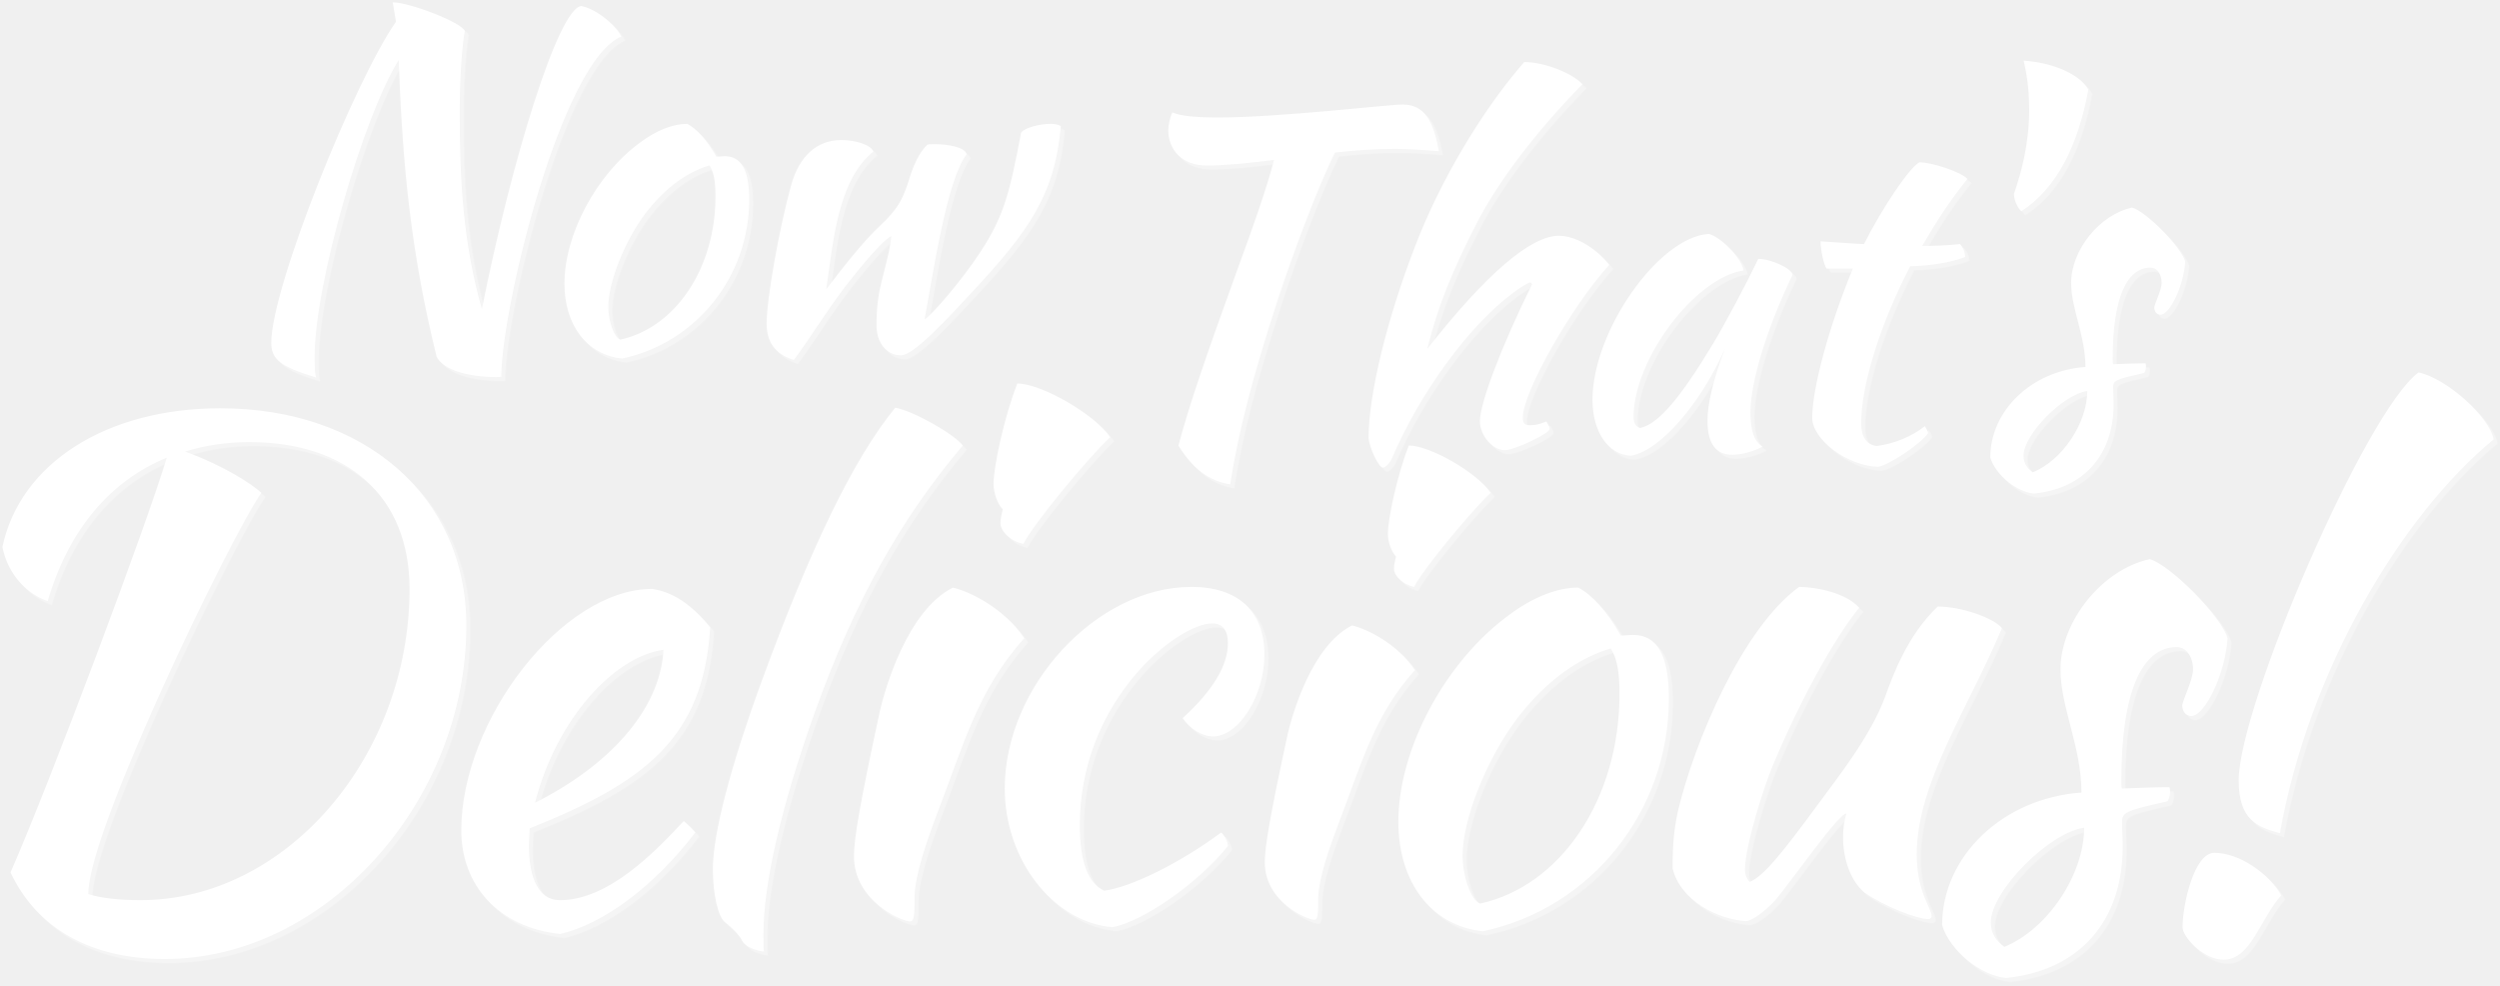
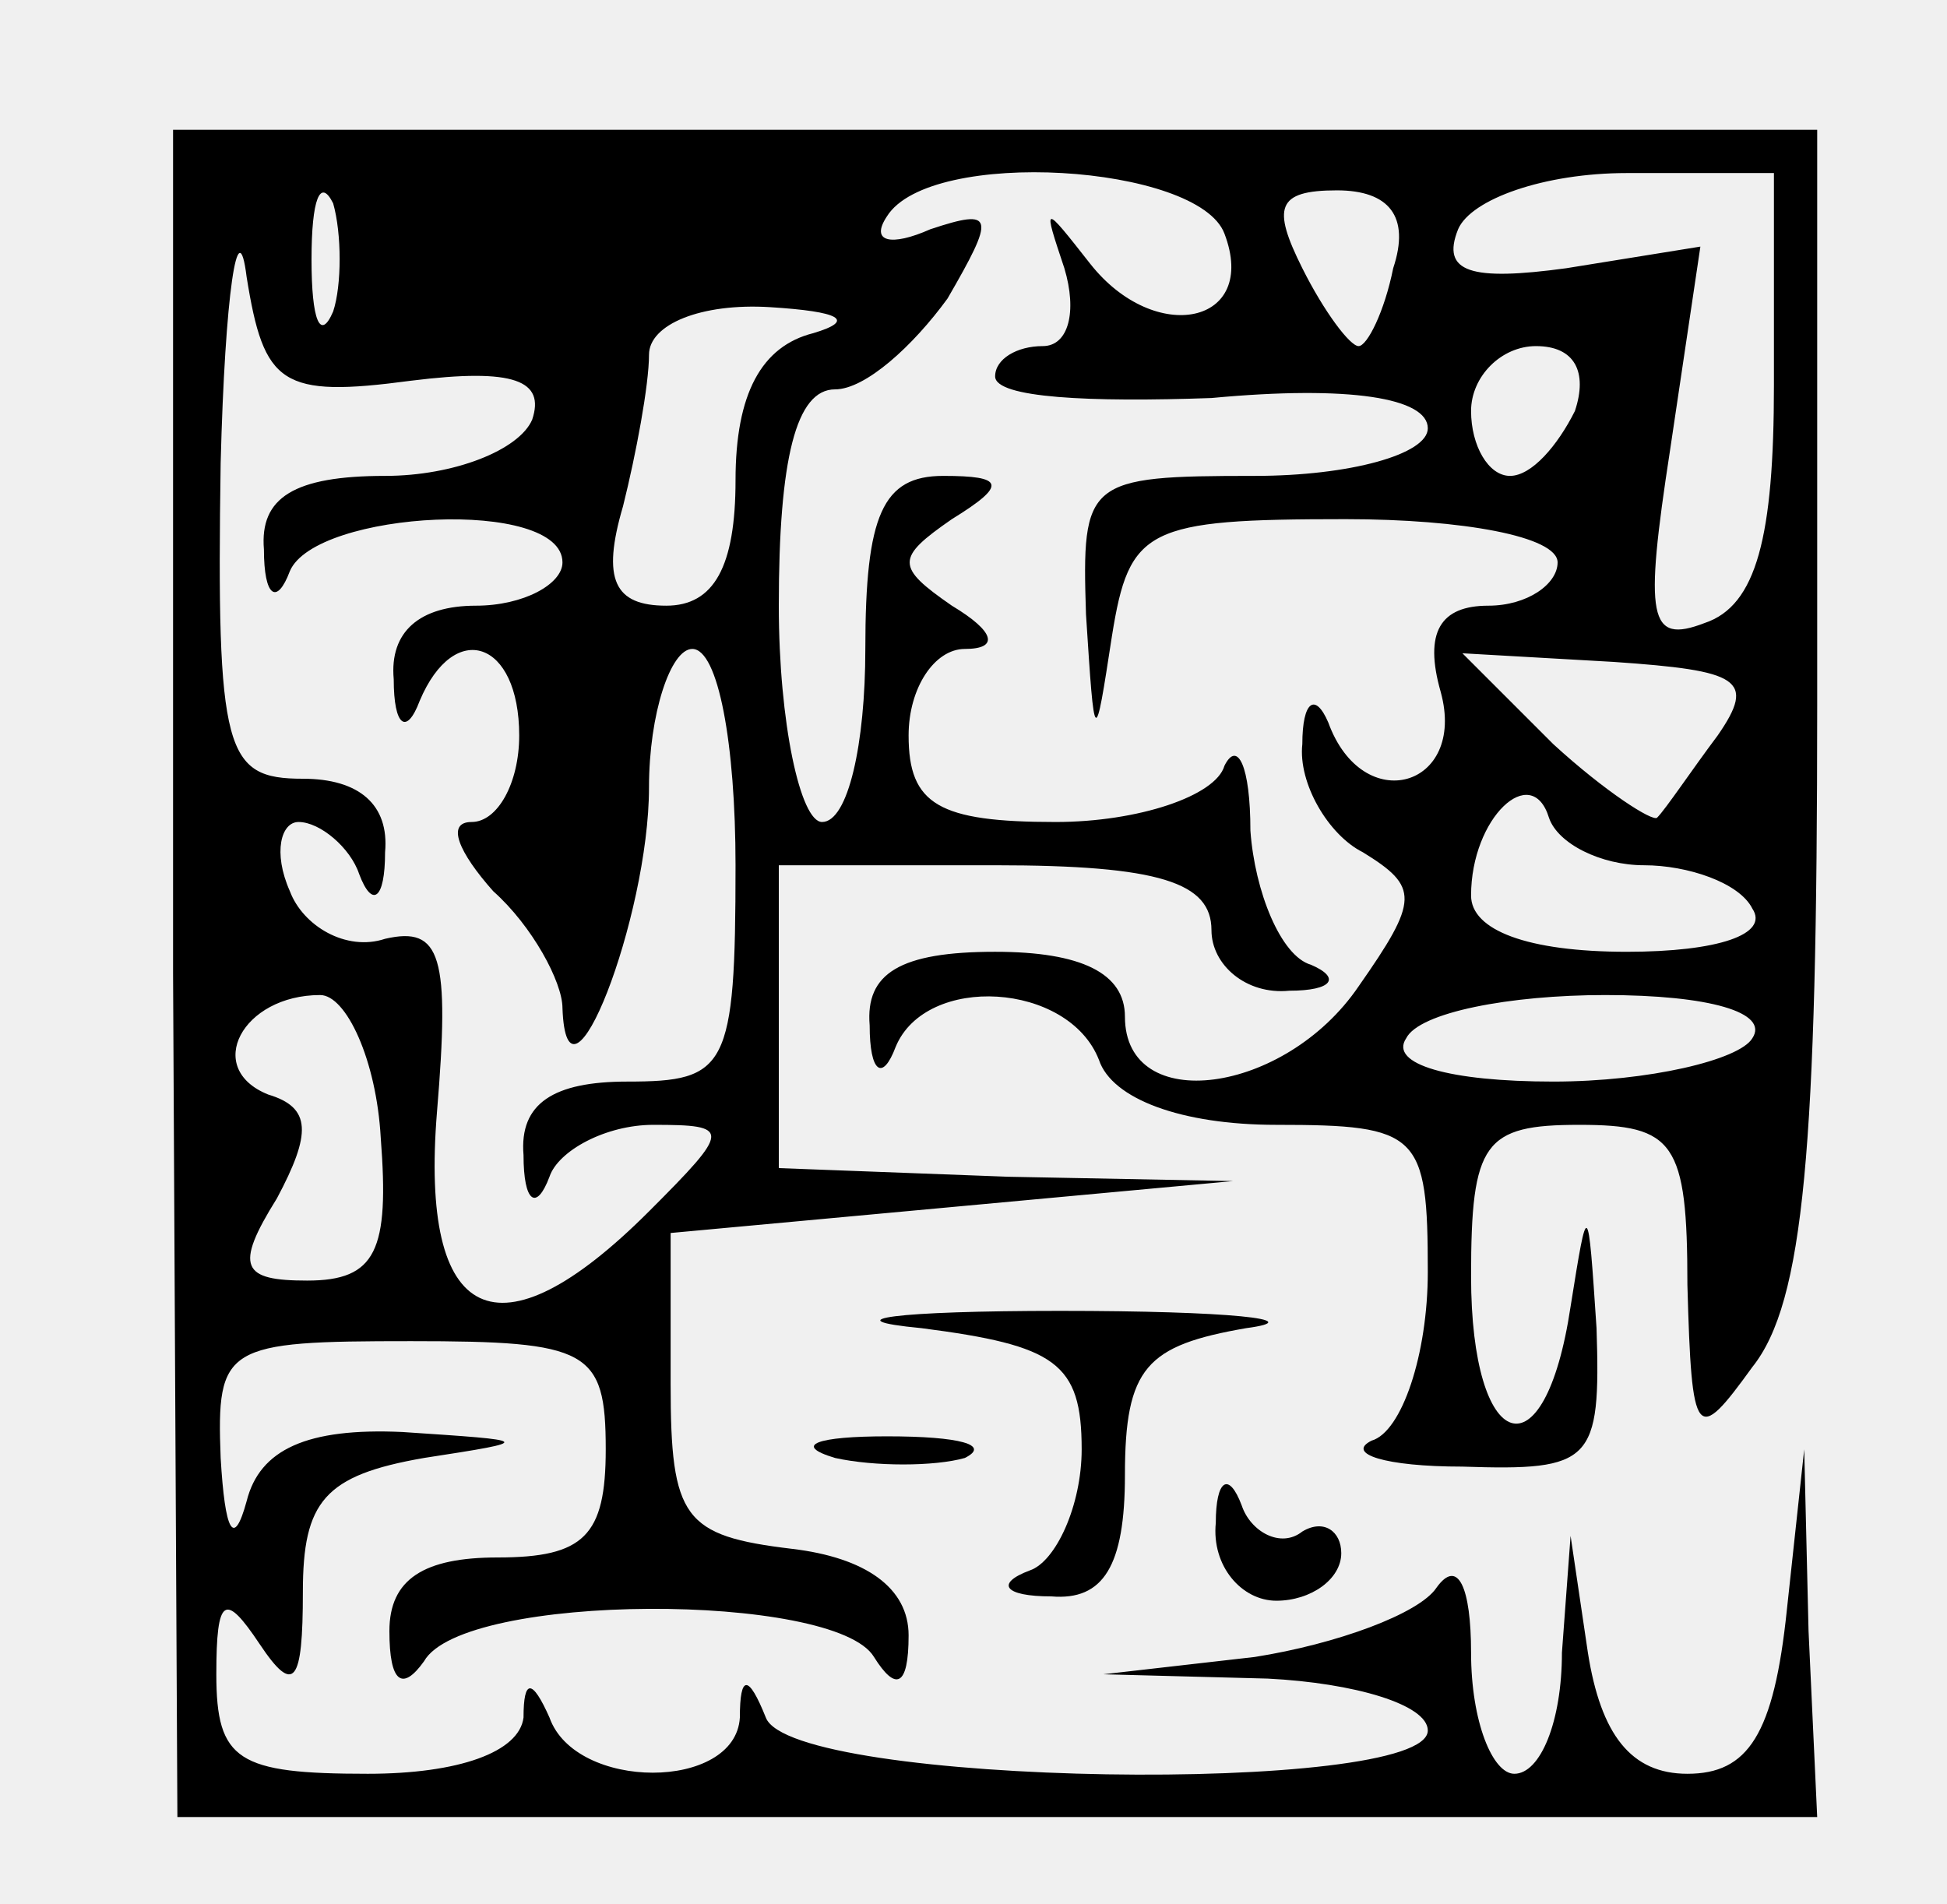
- <svg xmlns="http://www.w3.org/2000/svg" viewBox="0 0 606 239">
-   <defs>
-     <filter x="-50%" y="-50%" width="200%" height="200%" filterUnits="objectBoundingBox" id="a">
-       <feOffset dx="1" dy="1" in="SourceAlpha" result="shadowOffsetOuter1" />
-       <feColorMatrix values="0 0 0 0 1 0 0 0 0 1 0 0 0 0 1 0 0 0 0.323 0" in="shadowOffsetOuter1" result="shadowMatrixOuter1" />
-       <feMerge>
-         <feMergeNode in="shadowMatrixOuter1" />
-         <feMergeNode in="SourceGraphic" />
-       </feMerge>
-     </filter>
-   </defs>
-   <g filter="url(#a)" fill="#FFF" fill-rule="evenodd">
-     <path d="M292.595 40.128c4.368 0 10.08-.56 16.352-1.344-1.792 6.944-5.376 17.024-8.512 25.536-8.176 22.512-12.208 34.384-14.672 43.68 3.36 5.488 7.392 8.624 12.544 9.408 2.016-12.656 5.264-25.536 11.76-45.36 3.36-10.192 9.408-26.544 13.664-35.056 4.928-.56 9.856-.896 14.56-.896 2.688 0 6.832.224 10.64.56-1.232-6.832-3.248-11.312-8.736-11.312-3.92 0-29.568 3.136-44.912 3.136-5.04 0-9.072-.336-10.976-1.232-.56 1.12-1.008 3.136-1.008 4.256 0 4.816 3.36 8.624 9.296 8.624zm39.286 65.968c.112 2.352 2.464 7.28 3.472 7.28.56 0 1.68-1.12 2.128-2.128 6.72-15.792 18.592-32.144 29.232-40.096 1.568-1.232 3.92-2.688 4.368-2.688.112 0 .448.336.448.448-7.28 14.672-12.656 28.784-12.656 33.152 0 3.472 3.024 7.056 6.048 7.056 2.352 0 10.864-4.032 10.864-5.152 0-.336-.112-.672-.784-1.792-.336 0-1.68.896-3.92.896-1.456 0-1.792-.448-1.792-1.904 0-6.048 11.76-26.88 20.944-36.96-3.36-4.256-8.288-7.056-12.208-7.056-6.832 0-17.696 9.296-31.92 27.44 2.688-10.752 6.16-19.04 11.872-30.24 5.264-10.304 14.56-22.512 25.76-33.936-2.576-2.8-9.408-5.376-14.112-5.376-10.192 11.648-20.384 28.784-26.432 44.576-6.832 17.584-11.312 35.952-11.312 46.48zm94.502-43.344c-3.248 6.72-7.728 15.12-10.864 20.384-8.064 13.44-13.44 19.712-17.808 20.608-1.008-.336-1.568-1.12-1.568-2.688 0-13.776 14.672-33.6 26.656-35.504-.336-2.8-5.376-8.064-8.4-8.848-12.096.672-28.224 23.52-28.224 40.208 0 7.728 3.808 13.328 9.296 13.552 6.944-1.12 16.8-12.32 22.848-25.984-2.8 7.28-4.256 13.328-4.256 17.472 0 5.6 2.016 8.288 6.048 8.288 2.24 0 5.488-.896 7.28-2.016-2.016-1.12-2.912-4.032-2.912-8.176 0-7.616 4.144-20.832 10.192-33.376.112-1.456-5.152-3.92-8.288-3.92zm22.934 2.352c-5.712 13.776-9.856 28.896-9.856 36.176 0 5.264 8.512 11.648 15.904 11.872 2.464-.224 10.528-5.6 12.208-8.176-.112-.448-.448-1.12-.784-1.68-3.136 2.464-7.28 4.256-11.76 4.816-2.352-.336-3.696-2.128-3.696-5.488 0-9.184 4.48-23.744 11.872-38.08 5.152-.112 9.744-.896 13.328-2.24 0-1.232-.56-2.464-1.232-3.136-3.136.336-6.272.448-9.184.448 3.696-6.272 6.496-10.64 10.976-16.24-1.456-1.68-8.624-4.032-11.648-4.032-2.464 1.344-8.96 10.976-13.44 19.824-3.024-.112-6.608-.448-10.528-.672 0 2.016.784 5.712 1.456 6.608h6.384zm40.854-13.888c8.624-5.6 13.776-16.016 16.24-29.456-1.904-3.696-8.624-6.608-15.68-7.056 1.008 4.256 1.344 8.176 1.344 11.872 0 8.288-1.904 15.232-3.696 20.384 0 1.568.896 3.472 1.792 4.256zm39.734 12.208c-.896-3.472-9.52-12.208-12.88-13.104-7.84 1.68-14.784 10.304-14.784 18.256 0 6.272 3.472 12.768 3.472 20.384-12.992.896-23.072 10.528-23.072 21.952 1.232 4.144 6.384 8.4 10.64 8.736 11.984-1.232 19.264-9.296 19.264-21.728 0-1.792-.112-2.912-.112-4.032 0-1.68.56-1.904 7.504-3.472.224-.224.448-.896.448-1.456 0-.56 0-.672-.112-.896-2.352 0-4.704.112-7.84.224-.112-.224-.112-.448-.112-1.344 0-14.336 3.248-22.064 9.184-22.064 1.568 0 2.688 1.568 2.688 3.696 0 1.792-1.792 5.152-1.792 6.048.112 1.008.56 1.568 1.456 1.68 2.352 0 5.712-7.168 6.048-12.88zm-36.96 51.072c-1.456-1.008-2.24-2.352-2.24-4.032 0-5.152 9.632-14.896 15.456-15.68 0 7.728-6.048 16.8-13.216 19.712zM76.645 91.512c-.224-.896-.336-1.904-.336-5.04 0-17.808 11.872-58.352 20.384-71.904.896 25.872 3.024 46.928 9.184 71.904 1.568 3.136 7.504 4.928 14.336 4.928.448 0 1.008 0 1.456-.112-.112-.112-.112-.224-.112-.336.336-17.92 14.896-76.272 29.12-82.096-1.68-3.248-6.496-6.832-9.744-7.392-5.6.672-16.912 37.52-24.08 73.472-4.592-16.128-5.376-31.472-5.376-47.712 0-8.176.56-16.128 1.232-19.712-.672-2.016-13.328-6.944-17.472-6.944l.784 4.704c-9.856 14-30.24 64.288-30.24 77.84 0 4.032 2.352 5.824 10.864 8.4zm74.23-4.592c17.92-3.808 30.8-19.824 30.8-38.528 0-7.168-1.904-10.528-5.936-10.528-.672 0-1.344.112-2.016.112-2.24-3.92-4.704-6.72-7.056-7.952-3.472 0-7.504 1.568-11.536 4.592-10.528 7.728-18.256 22.176-18.256 34.16 0 10.08 5.488 17.248 14 18.144zm5.712-35.28c3.696-4.816 8.96-9.632 15.456-11.536 1.008 1.568 1.456 3.696 1.456 7.504 0 17.472-9.744 31.808-23.072 34.72-1.456-.448-2.912-4.368-2.912-7.952 0-5.936 3.92-15.904 9.072-22.736zm29.318 26.768c0 4.368 1.904 7.392 6.608 8.848 4.704-6.384 6.832-10.304 12.544-17.92 2.8-3.584 8.736-10.976 11.088-12.096-.224 2.464-.672 4.368-2.352 10.976-.896 3.584-1.232 6.384-1.232 10.752 0 4.144 2.464 7.168 5.936 7.168 3.136 0 11.648-9.296 17.248-15.344 13.776-14.784 20.048-23.632 21.504-40.208-.448-.336-1.344-.56-2.464-.56-2.576 0-6.272.896-7.168 2.128-2.8 14.672-4.144 20.16-9.856 28.896-4.592 7.056-12.208 15.792-13.552 16.352 2.016-10.752 5.376-33.824 10.192-39.984-.336-1.792-4.704-2.464-7.616-2.464-.784 0-1.456 0-1.904.112-2.912 2.912-3.92 6.944-4.816 9.632-1.232 3.472-2.128 5.824-6.832 10.192-3.36 3.136-7.952 8.736-12.88 15.232 1.68-11.088 2.688-26.32 11.424-33.376-.56-1.68-4.48-2.8-7.728-2.8-6.048 0-10.304 4.032-12.208 10.976-2.912 10.528-5.936 27.552-5.936 33.488z" />
-     <path d="M2.552 211.472c6.396 13.612 19.516 20.992 37.392 20.992 39.032 0 73.144-38.212 73.144-80.852 0-31.324-24.764-52.644-59.696-52.644-27.716 0-48.544 13.448-52.808 33.62 1.312 6.724 6.068 11.48 10.988 13.12 5.084-17.384 15.252-29.192 28.864-34.768-4.592 15.416-28.208 78.556-37.884 100.532zm57.892-104.304c23.78 0 38.868 13.12 38.868 35.588 0 40.344-29.684 75.44-65.272 75.44-5.084 0-9.676-.492-12.628-1.476 0-6.232 5.248-21.648 17.712-49.364 9.84-21.812 20.828-43.132 24.272-47.888-2.296-2.132-9.02-6.56-18.532-10.004 4.756-1.476 10.004-2.296 15.58-2.296zm111.768 44.936c-4.428-5.576-9.184-8.692-14.104-9.348-21.648 0-46.248 31.652-46.248 58.548 0 13.12 8.856 23.452 23.944 25.092 10.332-2.296 22.96-11.644 32.8-24.6-.82-.984-1.64-1.804-2.788-2.788-6.888 7.38-18.204 19.188-30.012 19.188-6.232 0-7.544-7.544-7.544-13.12 0-1.476.164-2.952.164-4.264 27.88-11.152 42.148-21.812 43.788-48.708zm-11.316 5.412c-.82 14.924-13.776 28.372-31.16 37.064 5.248-20.336 19.188-35.424 31.16-37.064zm11.968 53.14c0 6.278 1.314 11.826 3.066 12.994 1.314.876 3.504 3.212 3.942 4.234.584 1.314 2.774 2.482 5.402 2.774-.146-.73-.146-.876-.146-4.234 0-12.264 4.38-31.244 12.556-54.02 9.636-26.718 20.586-46.428 35.77-64.386-1.606-2.482-11.68-8.322-16.352-9.198-10.074 12.264-20.586 34.018-32.558 66.722-7.446 20.44-11.68 36.646-11.68 45.114zm34.217-3.118c0 10.974 11.718 15.81 13.578 15.81 1.116 0 1.116-1.674 1.116-6.138.186-5.394 2.976-13.392 5.58-20.274 6.324-16.368 9.672-29.574 21.018-42.222-4.836-7.254-13.206-11.346-17.298-12.276-11.16 5.58-16.554 24.924-17.67 29.76-4.836 22.32-6.324 31.062-6.324 35.34zm35.526-80.724c0 2.046 2.604 4.464 5.58 5.022 1.86-4.092 15.438-20.646 21.018-25.854-3.72-5.58-16.74-13.02-22.506-13.02-3.162 7.998-5.766 20.088-5.766 24.366 0 2.046.93 4.836 2.232 6.138-.372 1.488-.558 2.604-.558 3.348zm1.041 64.322c0 17.22 11.644 32.308 26.076 33.62 7.38-1.312 20.828-10.66 28.044-19.68 0-.984-.82-2.624-1.64-3.28-10.168 7.544-21.976 13.284-28.372 14.104-3.936-1.804-5.904-7.052-5.904-15.908 0-13.94 5.084-27.06 14.432-37.556 6.068-6.724 13.448-11.316 17.712-11.316 2.46 0 3.772 1.64 3.772 4.756 0 5.412-3.608 11.48-10.988 18.204 1.804 2.624 4.756 4.428 7.38 4.428 6.232 0 12.464-9.84 12.464-19.844 0-10.496-6.396-16.4-17.712-16.4-22.96 0-45.264 24.108-45.264 48.872zm63.06 17.876c0 9.676 10.332 13.94 11.972 13.94.984 0 .984-1.476.984-5.412.164-4.756 2.624-11.808 4.92-17.876 5.576-14.432 8.528-26.076 18.532-37.228-4.264-6.396-11.644-10.004-15.252-10.824-9.84 4.92-14.596 21.976-15.58 26.24-4.264 19.68-5.576 27.388-5.576 31.16zm31.324-71.176c0 1.804 2.296 3.936 4.92 4.428 1.64-3.608 13.612-18.204 18.532-22.796-3.28-4.92-14.76-11.48-19.844-11.48-2.788 7.052-5.084 17.712-5.084 21.484 0 1.804.82 4.264 1.968 5.412-.328 1.312-.492 2.296-.492 2.952zm21.568 87.904c26.24-5.576 45.1-29.028 45.1-56.416 0-10.496-2.788-15.416-8.692-15.416-.984 0-1.968.164-2.952.164-3.28-5.74-6.888-9.84-10.332-11.644-5.084 0-10.988 2.296-16.892 6.724-15.416 11.316-26.732 32.472-26.732 50.02 0 14.76 8.036 25.256 20.5 26.568zm8.364-51.66c5.412-7.052 13.12-14.104 22.632-16.892 1.476 2.296 2.132 5.412 2.132 10.988 0 25.584-14.268 46.576-33.784 50.84-2.132-.656-4.264-6.396-4.264-11.644 0-8.692 5.74-23.288 13.284-33.292zm84.216 42.312c5.084 3.444 12.628 6.396 15.58 6.396 0 0 .656-.164.656-.656 0-2.132-3.608-5.74-3.608-15.088 0-17.22 12.628-35.588 20.664-54.776-1.968-2.46-9.84-5.248-15.58-5.248-7.38 7.052-10.824 16.564-12.792 21.976-3.608 9.676-11.644 19.68-16.072 25.748-9.02 12.3-13.448 17.712-16.728 19.024-.328-.328-1.148-1.312-1.148-2.952 0-5.74 4.756-20.664 6.888-25.584 9.84-23.288 18.86-35.752 20.828-37.884-3.28-3.772-10.824-5.084-14.596-5.084-13.776 10.004-25.42 37.72-29.356 54.284-.984 4.592-1.312 7.872-1.312 13.94 1.804 7.708 10.988 12.464 17.876 12.792 1.476-.164 4.264-2.132 7.052-5.084 3.608-4.264 15.416-21.156 17.22-20.992-.492 1.476-.82 3.444-.82 5.904 0 3.772 1.148 9.84 5.248 13.284zm87.988-61.664c-1.312-5.084-13.94-17.876-18.86-19.188-11.48 2.46-21.648 15.088-21.648 26.732 0 9.184 5.084 18.696 5.084 29.848-19.024 1.312-33.784 15.416-33.784 32.144 1.804 6.068 9.348 12.3 15.58 12.792 17.548-1.804 28.208-13.612 28.208-31.816 0-2.624-.164-4.264-.164-5.904 0-2.46.82-2.788 10.988-5.084.328-.328.656-1.312.656-2.132 0-.82 0-.984-.164-1.312-3.444 0-6.888.164-11.48.328-.164-.328-.164-.656-.164-1.968 0-20.992 4.756-32.308 13.448-32.308 2.296 0 3.936 2.296 3.936 5.412 0 2.624-2.624 7.544-2.624 8.856.164 1.476.82 2.296 2.132 2.46 3.444 0 8.364-10.496 8.856-18.86zm-54.12 74.784c-2.132-1.476-3.28-3.444-3.28-5.904 0-7.544 14.104-21.812 22.632-22.96 0 11.316-8.856 24.6-19.352 28.864zm56.828-40.344c0 9.676 4.592 11.316 10.004 12.792 7.052-39.524 29.356-76.916 51.824-95.448-.984-5.412-11.316-14.76-18.204-16.236-12.792 9.348-43.624 80.852-43.624 98.892zm-3.608 43.46c6.56 0 8.856-10.004 13.94-15.58-2.952-5.248-10.168-10.332-16.236-10.332-4.92 0-7.708 12.628-7.708 18.04 0 2.296 4.92 7.872 10.004 7.872z" />
+ <svg xmlns="http://www.w3.org/2000/svg" version="1.0" width="45pt" height="44pt" viewBox="0 0 45 44" preserveAspectRatio="xMidYMid meet">
+   <g transform="translate(0,44) scale(0.1,-0.1)" fill="#000000" stroke="none">
+     <path d="M40 215 l1 -195 189 0 190 0 -2 43 -1 42 -4 -37 c-3 -29 -9 -38 -23 -38 -13 0 -20 9 -23 28 l-4 27 -2 -27 c0 -16 -5 -28 -11 -28 -5 0 -10 12 -10 28 0 15 -3 22 -8 15 -4 -6 -23 -13 -42 -16 l-35 -4 38 -1 c20 -1 37 -6 37 -12 0 -15 -147 -13 -153 3 -4 10 -6 10 -6 0 -1 -17 -38 -17 -44 0 -4 9 -6 9 -6 0 -1 -8 -15 -13 -36 -13 -30 0 -35 3 -35 23 0 18 2 19 10 7 8 -12 10 -9 10 12 0 21 5 27 28 31 26 4 25 4 -5 6 -22 1 -33 -4 -36 -16 -3 -11 -5 -7 -6 10 -1 26 1 27 44 27 41 0 45 -2 45 -25 0 -20 -5 -25 -25 -25 -17 0 -25 -5 -25 -17 0 -12 3 -14 8 -7 9 16 95 16 104 1 5 -8 8 -7 8 5 0 11 -10 18 -27 20 -25 3 -28 7 -28 38 l0 35 65 6 65 6 -52 1 -53 2 0 35 0 35 50 0 c38 0 50 -4 50 -15 0 -8 8 -15 18 -14 10 0 12 3 5 6 -7 2 -13 17 -14 31 0 15 -3 21 -6 15 -2 -7 -20 -13 -39 -13 -27 0 -34 4 -34 20 0 11 6 20 13 20 8 0 7 4 -3 10 -13 9 -13 11 0 20 13 8 12 10 -2 10 -14 0 -18 -9 -18 -40 0 -22 -4 -40 -10 -40 -5 0 -10 23 -10 50 0 34 4 50 13 50 7 0 18 10 26 21 11 19 11 21 -4 16 -9 -4 -14 -3 -10 3 10 16 72 12 78 -4 8 -21 -16 -26 -31 -7 -11 14 -11 14 -6 -1 3 -10 1 -18 -5 -18 -6 0 -11 -3 -11 -7 0 -5 22 -6 50 -5 32 3 50 0 50 -7 0 -6 -18 -11 -40 -11 -39 0 -40 -1 -39 -32 2 -31 2 -31 6 -5 4 25 8 27 54 27 27 0 49 -4 49 -10 0 -5 -7 -10 -16 -10 -11 0 -15 -6 -11 -20 6 -22 -18 -29 -26 -7 -3 7 -6 5 -6 -5 -1 -9 6 -21 14 -25 13 -8 13 -11 -1 -31 -17 -25 -54 -30 -54 -7 0 10 -10 15 -30 15 -22 0 -30 -5 -29 -17 0 -11 3 -13 6 -5 7 17 40 15 47 -3 3 -9 19 -15 41 -15 33 0 35 -2 35 -34 0 -19 -6 -37 -13 -39 -6 -3 3 -6 21 -6 30 -1 32 1 31 32 -2 30 -2 30 -6 5 -6 -40 -23 -34 -23 7 0 31 3 35 25 35 22 0 25 -4 25 -37 1 -36 2 -37 15 -19 12 15 15 51 15 153 l0 133 -190 0 -190 0 0 -195z m55 137 c24 3 31 0 28 -9 -3 -7 -18 -13 -34 -13 -21 0 -29 -5 -28 -17 0 -11 3 -13 6 -5 6 14 63 17 63 2 0 -5 -9 -10 -20 -10 -13 0 -20 -6 -19 -17 0 -11 3 -13 6 -5 8 19 23 14 23 -8 0 -11 -5 -20 -11 -20 -6 0 -3 -7 5 -16 9 -8 16 -21 16 -27 1 -28 20 21 20 51 0 17 5 32 10 32 6 0 10 -22 10 -50 0 -47 -2 -50 -25 -50 -17 0 -25 -5 -24 -17 0 -11 3 -13 6 -5 2 6 13 12 24 12 18 0 18 -1 -1 -20 -35 -35 -53 -26 -49 23 3 36 1 43 -12 40 -9 -3 -19 3 -22 11 -4 9 -2 16 2 16 5 0 12 -6 14 -12 3 -8 6 -6 6 5 1 11 -6 17 -19 17 -18 0 -20 6 -19 73 1 39 4 59 6 43 4 -25 8 -28 38 -24z m-18 16 c-3 -7 -5 -2 -5 12 0 14 2 19 5 13 2 -7 2 -19 0 -25z m245 10 c-2 -10 -6 -18 -8 -18 -2 0 -8 8 -13 18 -7 14 -6 18 8 18 12 0 17 -6 13 -18z m88 -27 c0 -35 -4 -51 -16 -55 -13 -5 -14 1 -8 40 l7 47 -31 -5 c-22 -3 -29 -1 -25 9 3 7 20 13 39 13 l34 0 0 -49z m-222 12 c-12 -3 -18 -14 -18 -34 0 -20 -5 -29 -16 -29 -12 0 -15 6 -10 23 3 12 6 28 6 35 0 7 12 12 28 11 16 -1 20 -3 10 -6z m176 -18 c-4 -8 -10 -15 -15 -15 -5 0 -9 7 -9 15 0 8 7 15 15 15 9 0 12 -6 9 -15z m33 -75 c-6 -8 -12 -17 -14 -19 -1 -1 -12 6 -24 17 l-21 21 35 -2 c29 -2 33 -4 24 -17z m-17 -30 c10 0 22 -4 25 -10 4 -6 -8 -10 -29 -10 -23 0 -36 5 -36 13 0 18 14 31 18 18 2 -6 12 -11 22 -11z m-292 -63 c2 -26 -1 -33 -17 -33 -15 0 -17 3 -7 19 8 15 8 21 -2 24 -15 6 -6 23 12 23 6 0 13 -15 14 -33z m317 23 c-3 -5 -24 -10 -46 -10 -24 0 -38 4 -34 10 3 6 24 10 46 10 24 0 38 -4 34 -10z" />
+     <path d="M213 133 c31 -4 37 -8 37 -28 0 -13 -6 -26 -12 -28 -8 -3 -6 -6 5 -6 12 -1 17 7 17 28 0 25 5 30 28 34 15 2 -4 4 -43 4 -38 0 -53 -2 -32 -4z" />
+     <path d="M193 103 c9 -2 23 -2 30 0 6 3 -1 5 -18 5 -16 0 -22 -2 -12 -5z" />
+     <path d="M281 88 c-1 -10 6 -18 14 -18 8 0 15 5 15 11 0 5 -4 8 -9 5 -5 -4 -12 0 -14 6 -3 8 -6 6 -6 -4z" />
  </g>
</svg>
